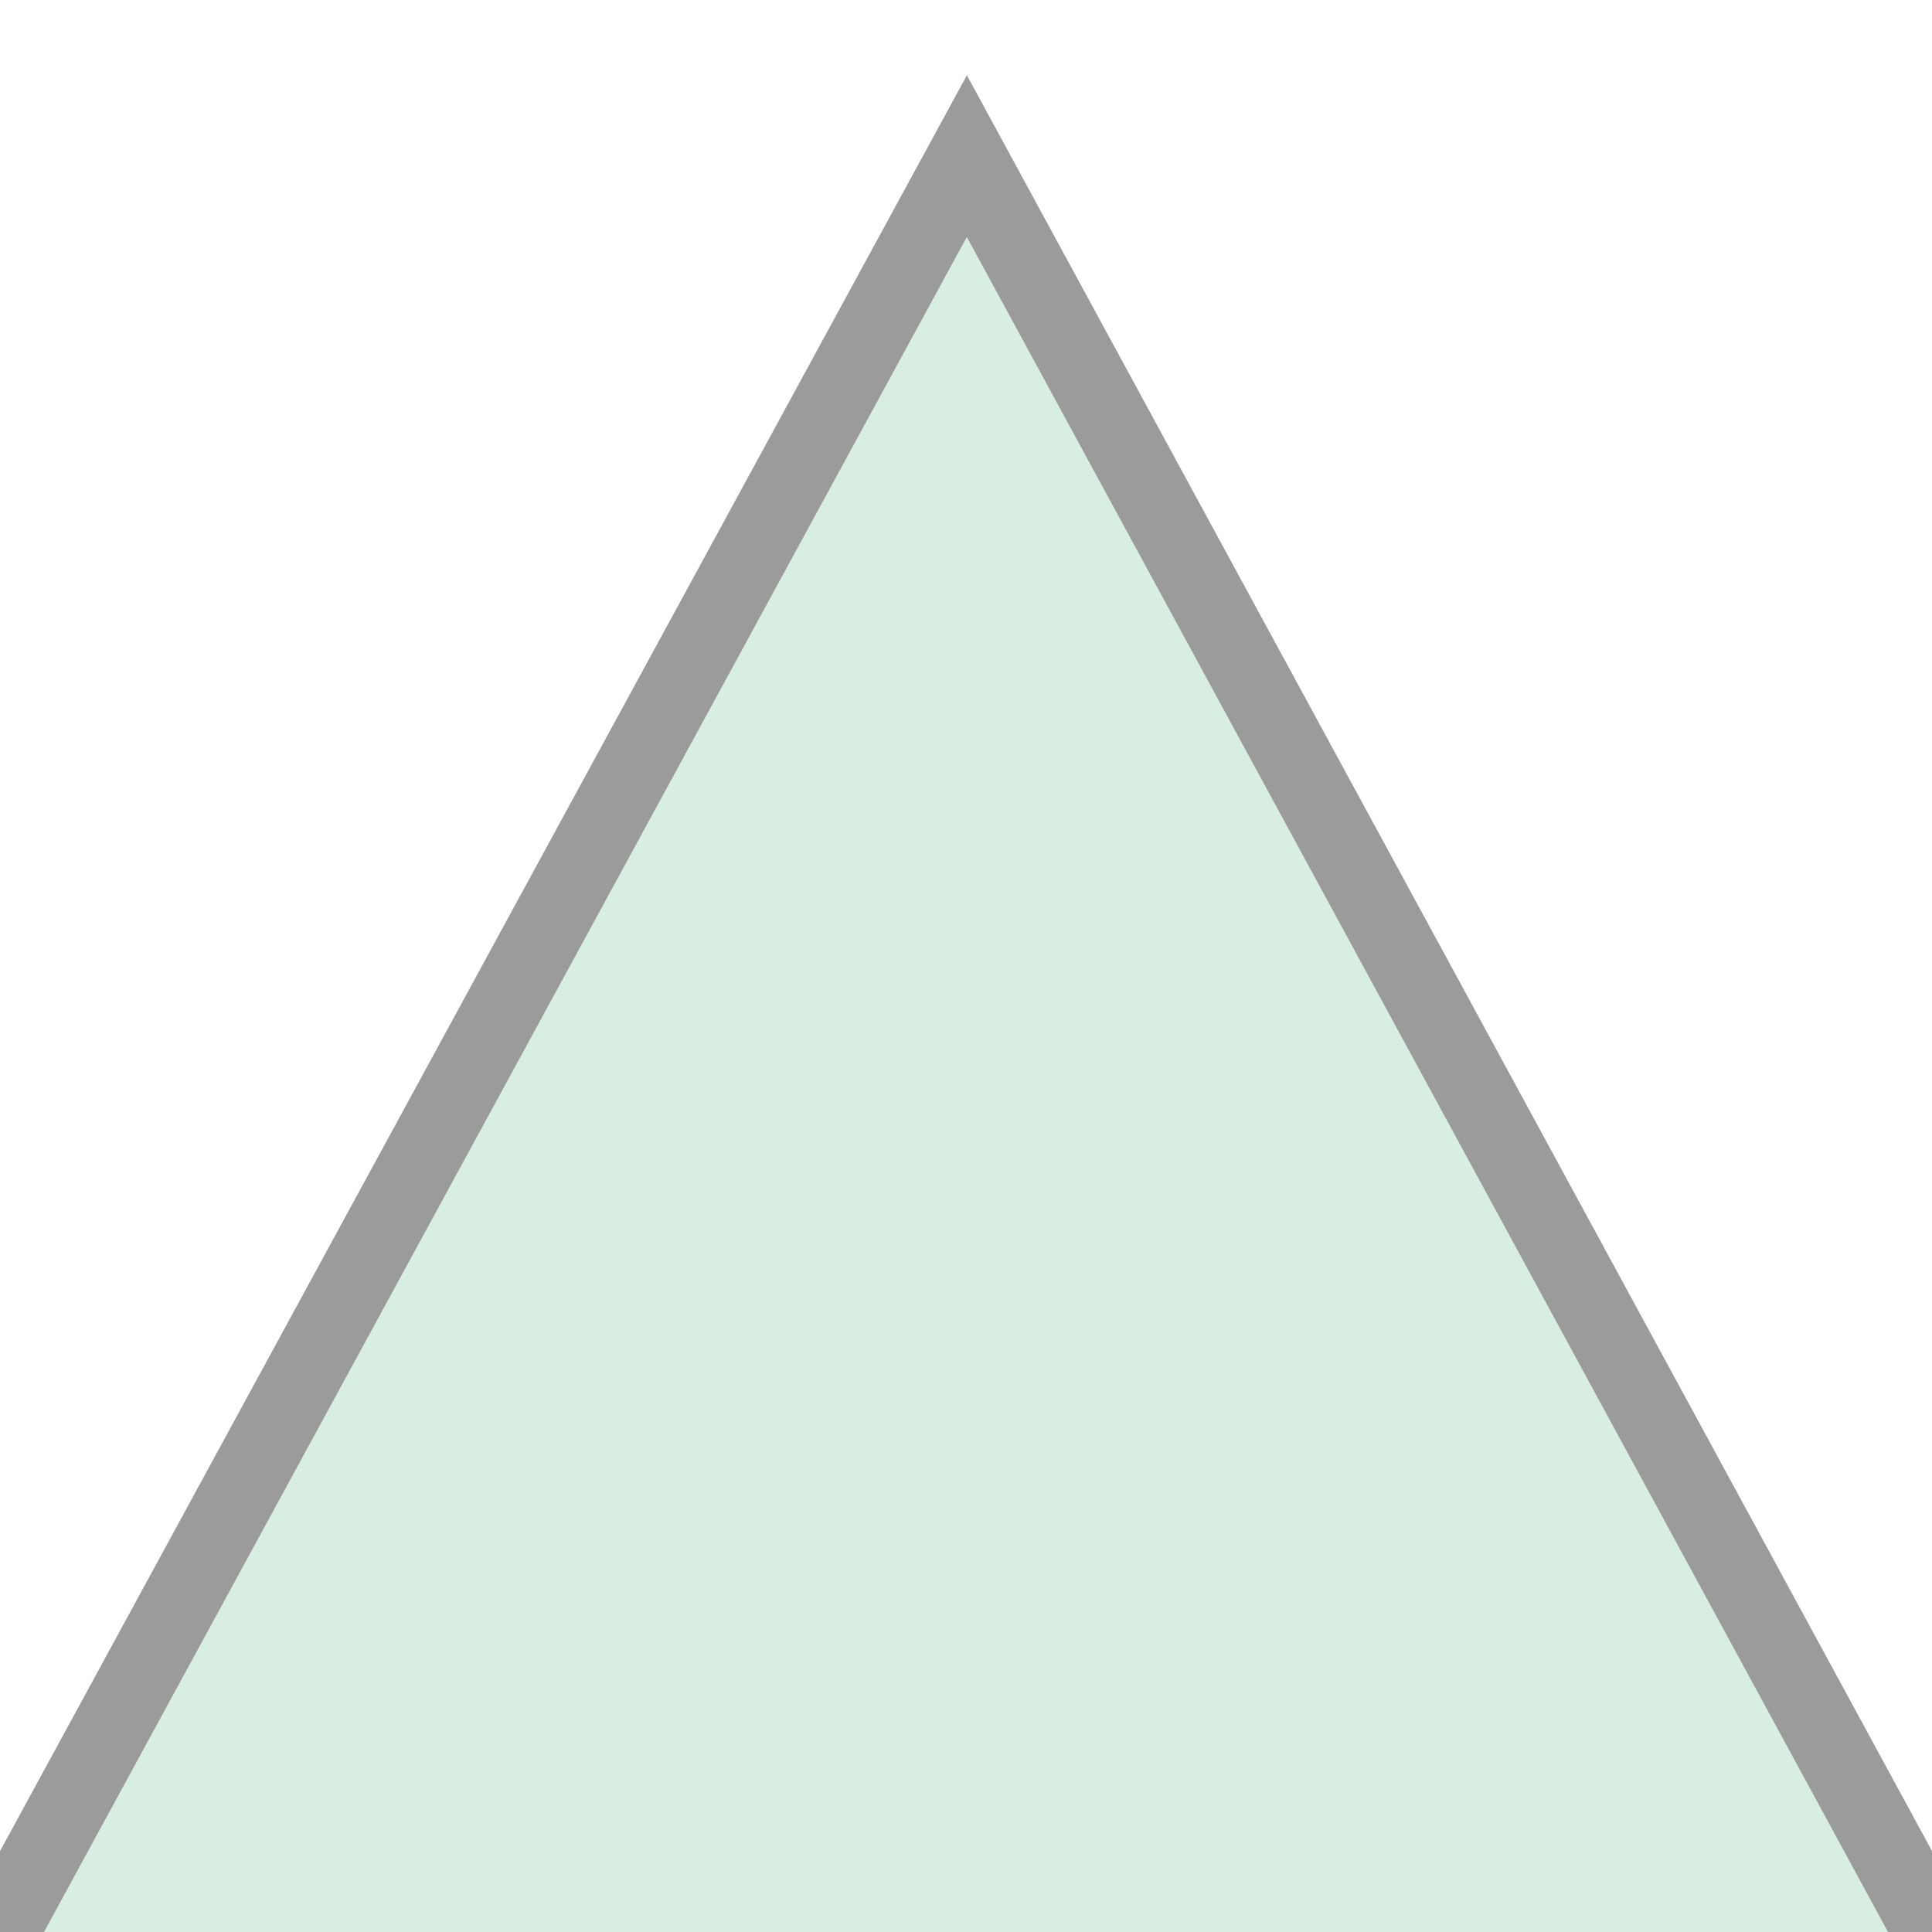
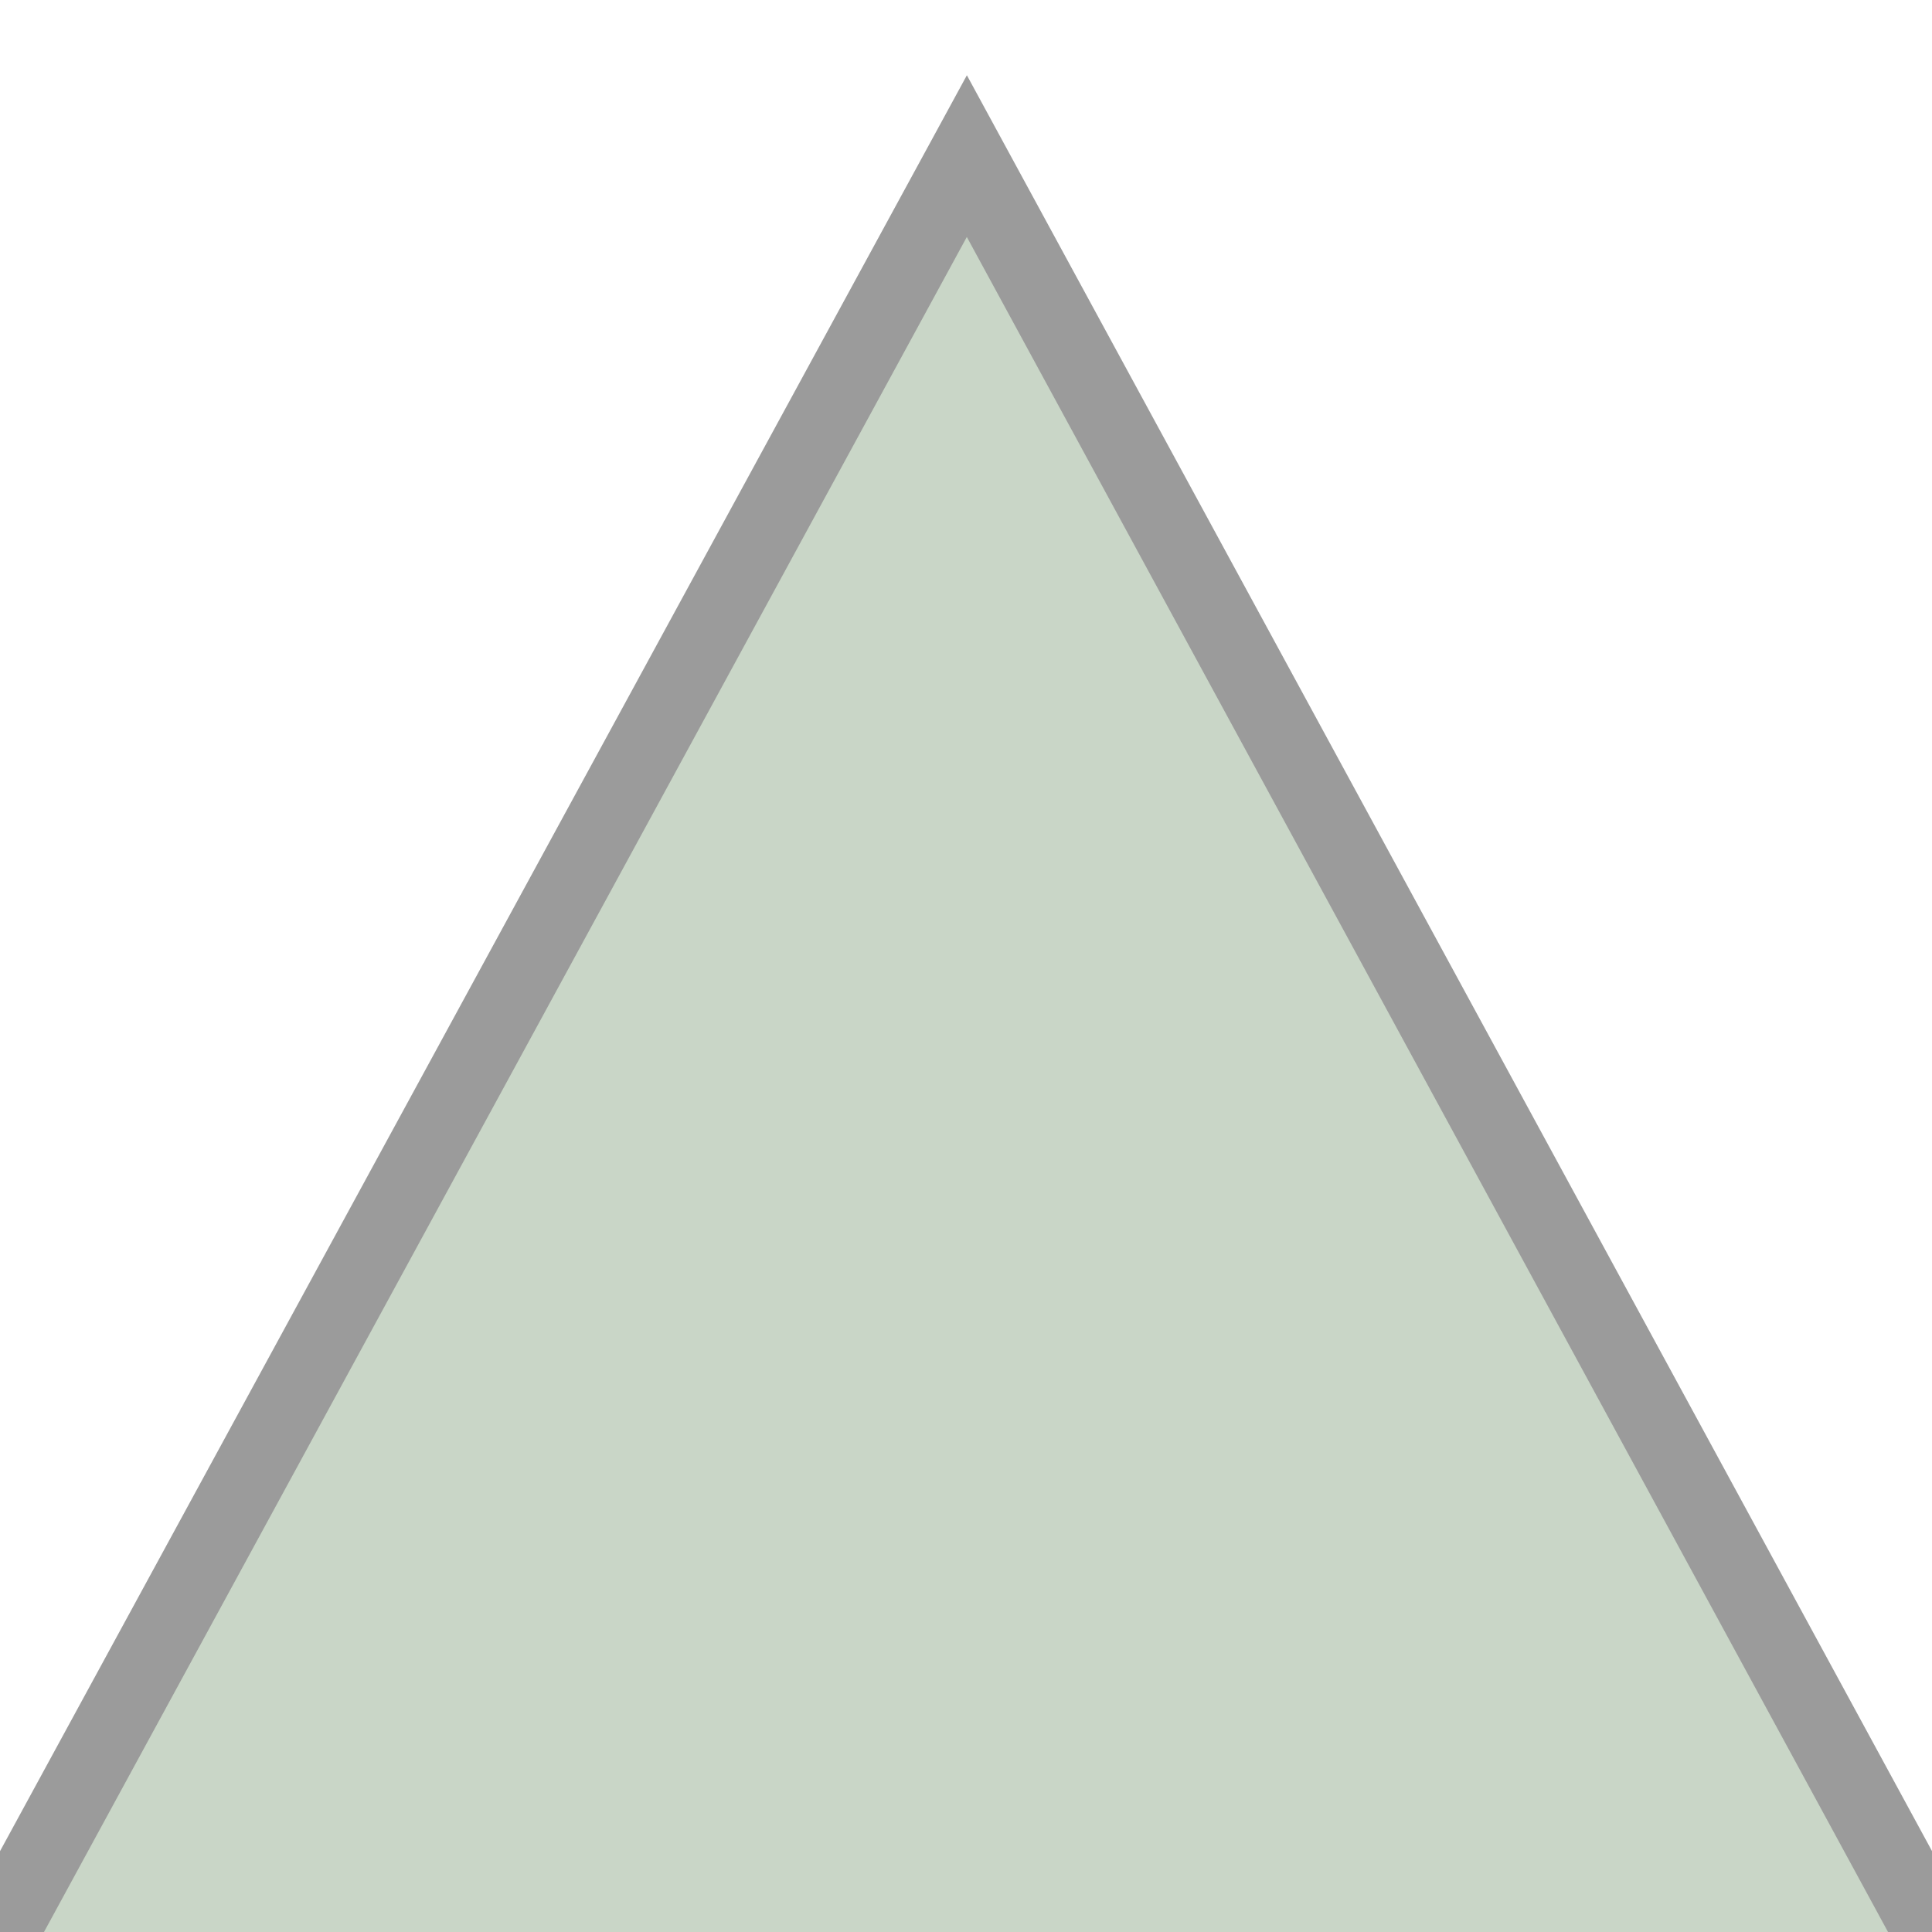
<svg xmlns="http://www.w3.org/2000/svg" width="25" height="25" id="svg2" version="1.1">
  <defs id="defs4">
    <filter id="filter3795" x="0" y="0" width="1" height="1" color-interpolation-filters="sRGB">
      <feGaussianBlur id="feGaussianBlur3797" in="SourceAlpha" stdDeviation="4.2" />
      <feOffset id="feOffset3799" dy="5" dx="5" result="result91" />
      <feComposite id="feComposite3801" in2="result91" operator="out" in="SourceGraphic" />
    </filter>
    <filter id="filter3851" color-interpolation-filters="sRGB">
      <feGaussianBlur id="feGaussianBlur3853" stdDeviation="5" result="result91" />
      <feComposite id="feComposite3855" in2="result91" in="SourceGraphic" operator="over" />
    </filter>
  </defs>
  <g id="layer1" transform="translate(0,-1027.362)">
-     <path style="fill:#d5eddf;fill-opacity:0.941;stroke:none" d="M 12.52,1.918 0,25 25,25 z" id="path3763" transform="translate(0,1027.362)" />
+     <path style="fill:#c9d6c7;fill-opacity:1;stroke:none" d="M 12.52,1.918 0,25 25,25 z" id="path3763" transform="translate(0,1027.362)" />
    <path style="fill:none;stroke:#9b9b9b;stroke-width:1px;stroke-linecap:butt;stroke-linejoin:miter;stroke-opacity:1" d="M 0,25 12.511,2.02 25,25" id="path3857" transform="translate(0,1027.362)" />
  </g>
</svg>
